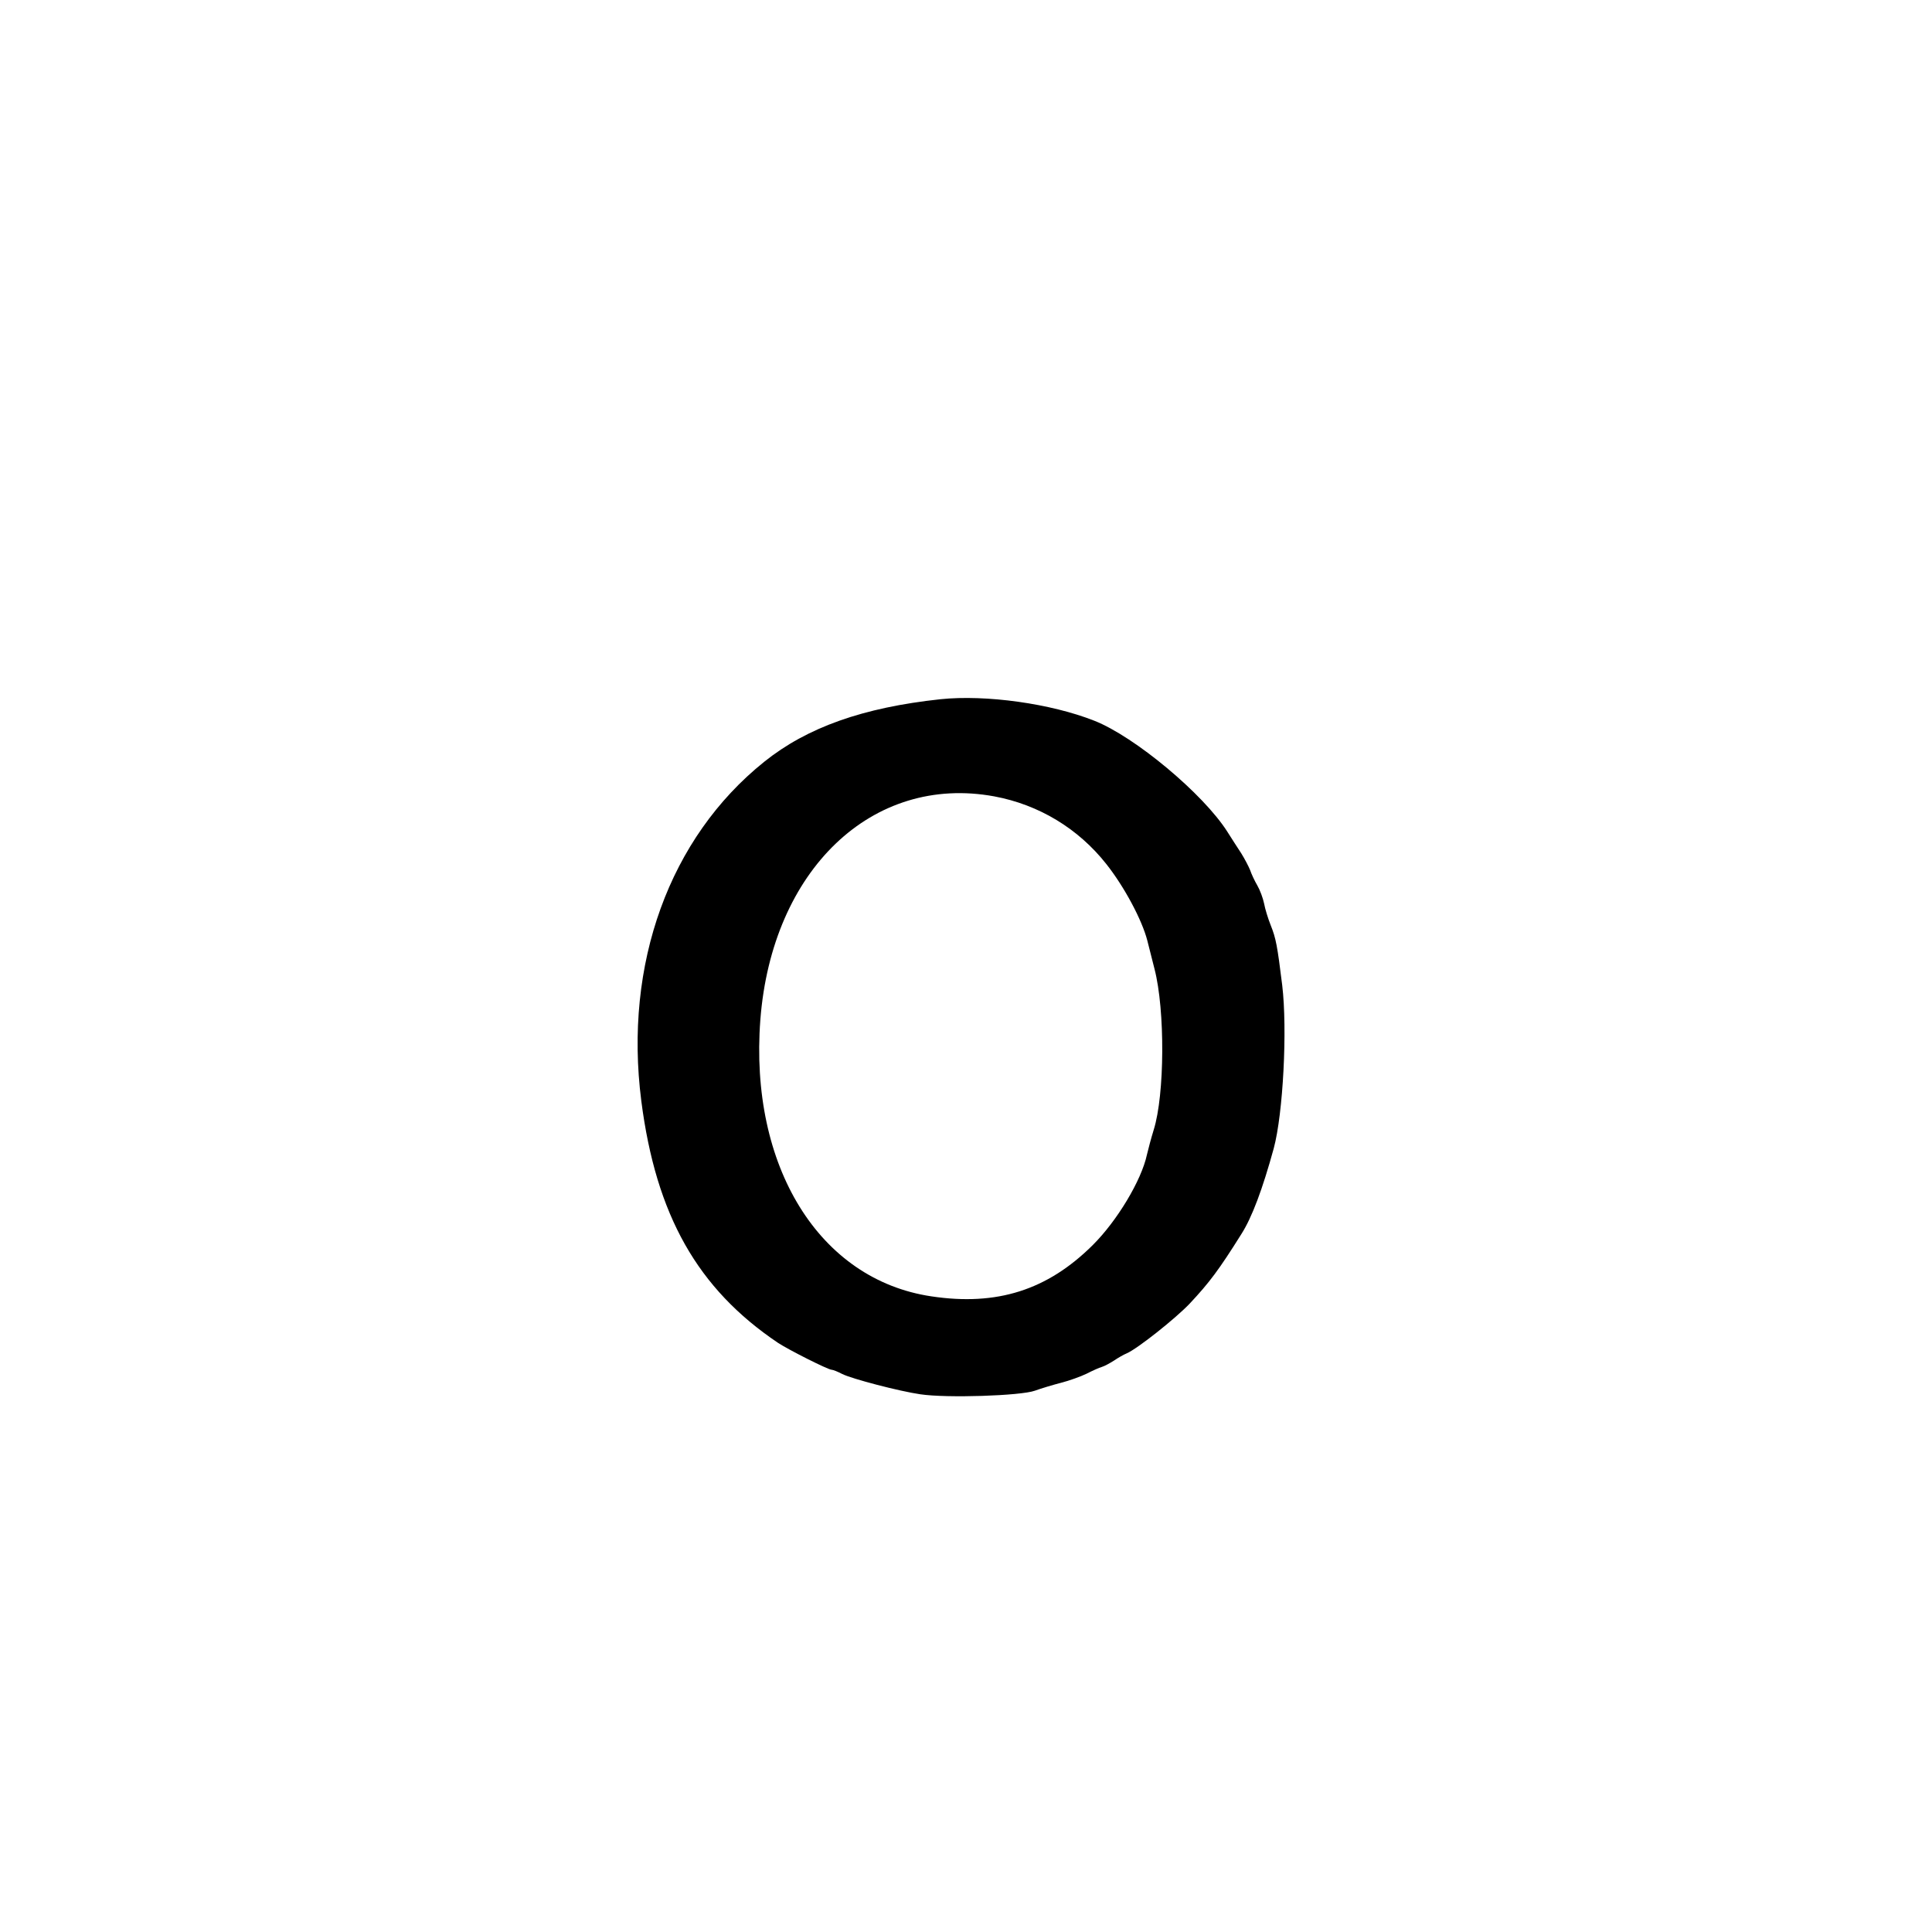
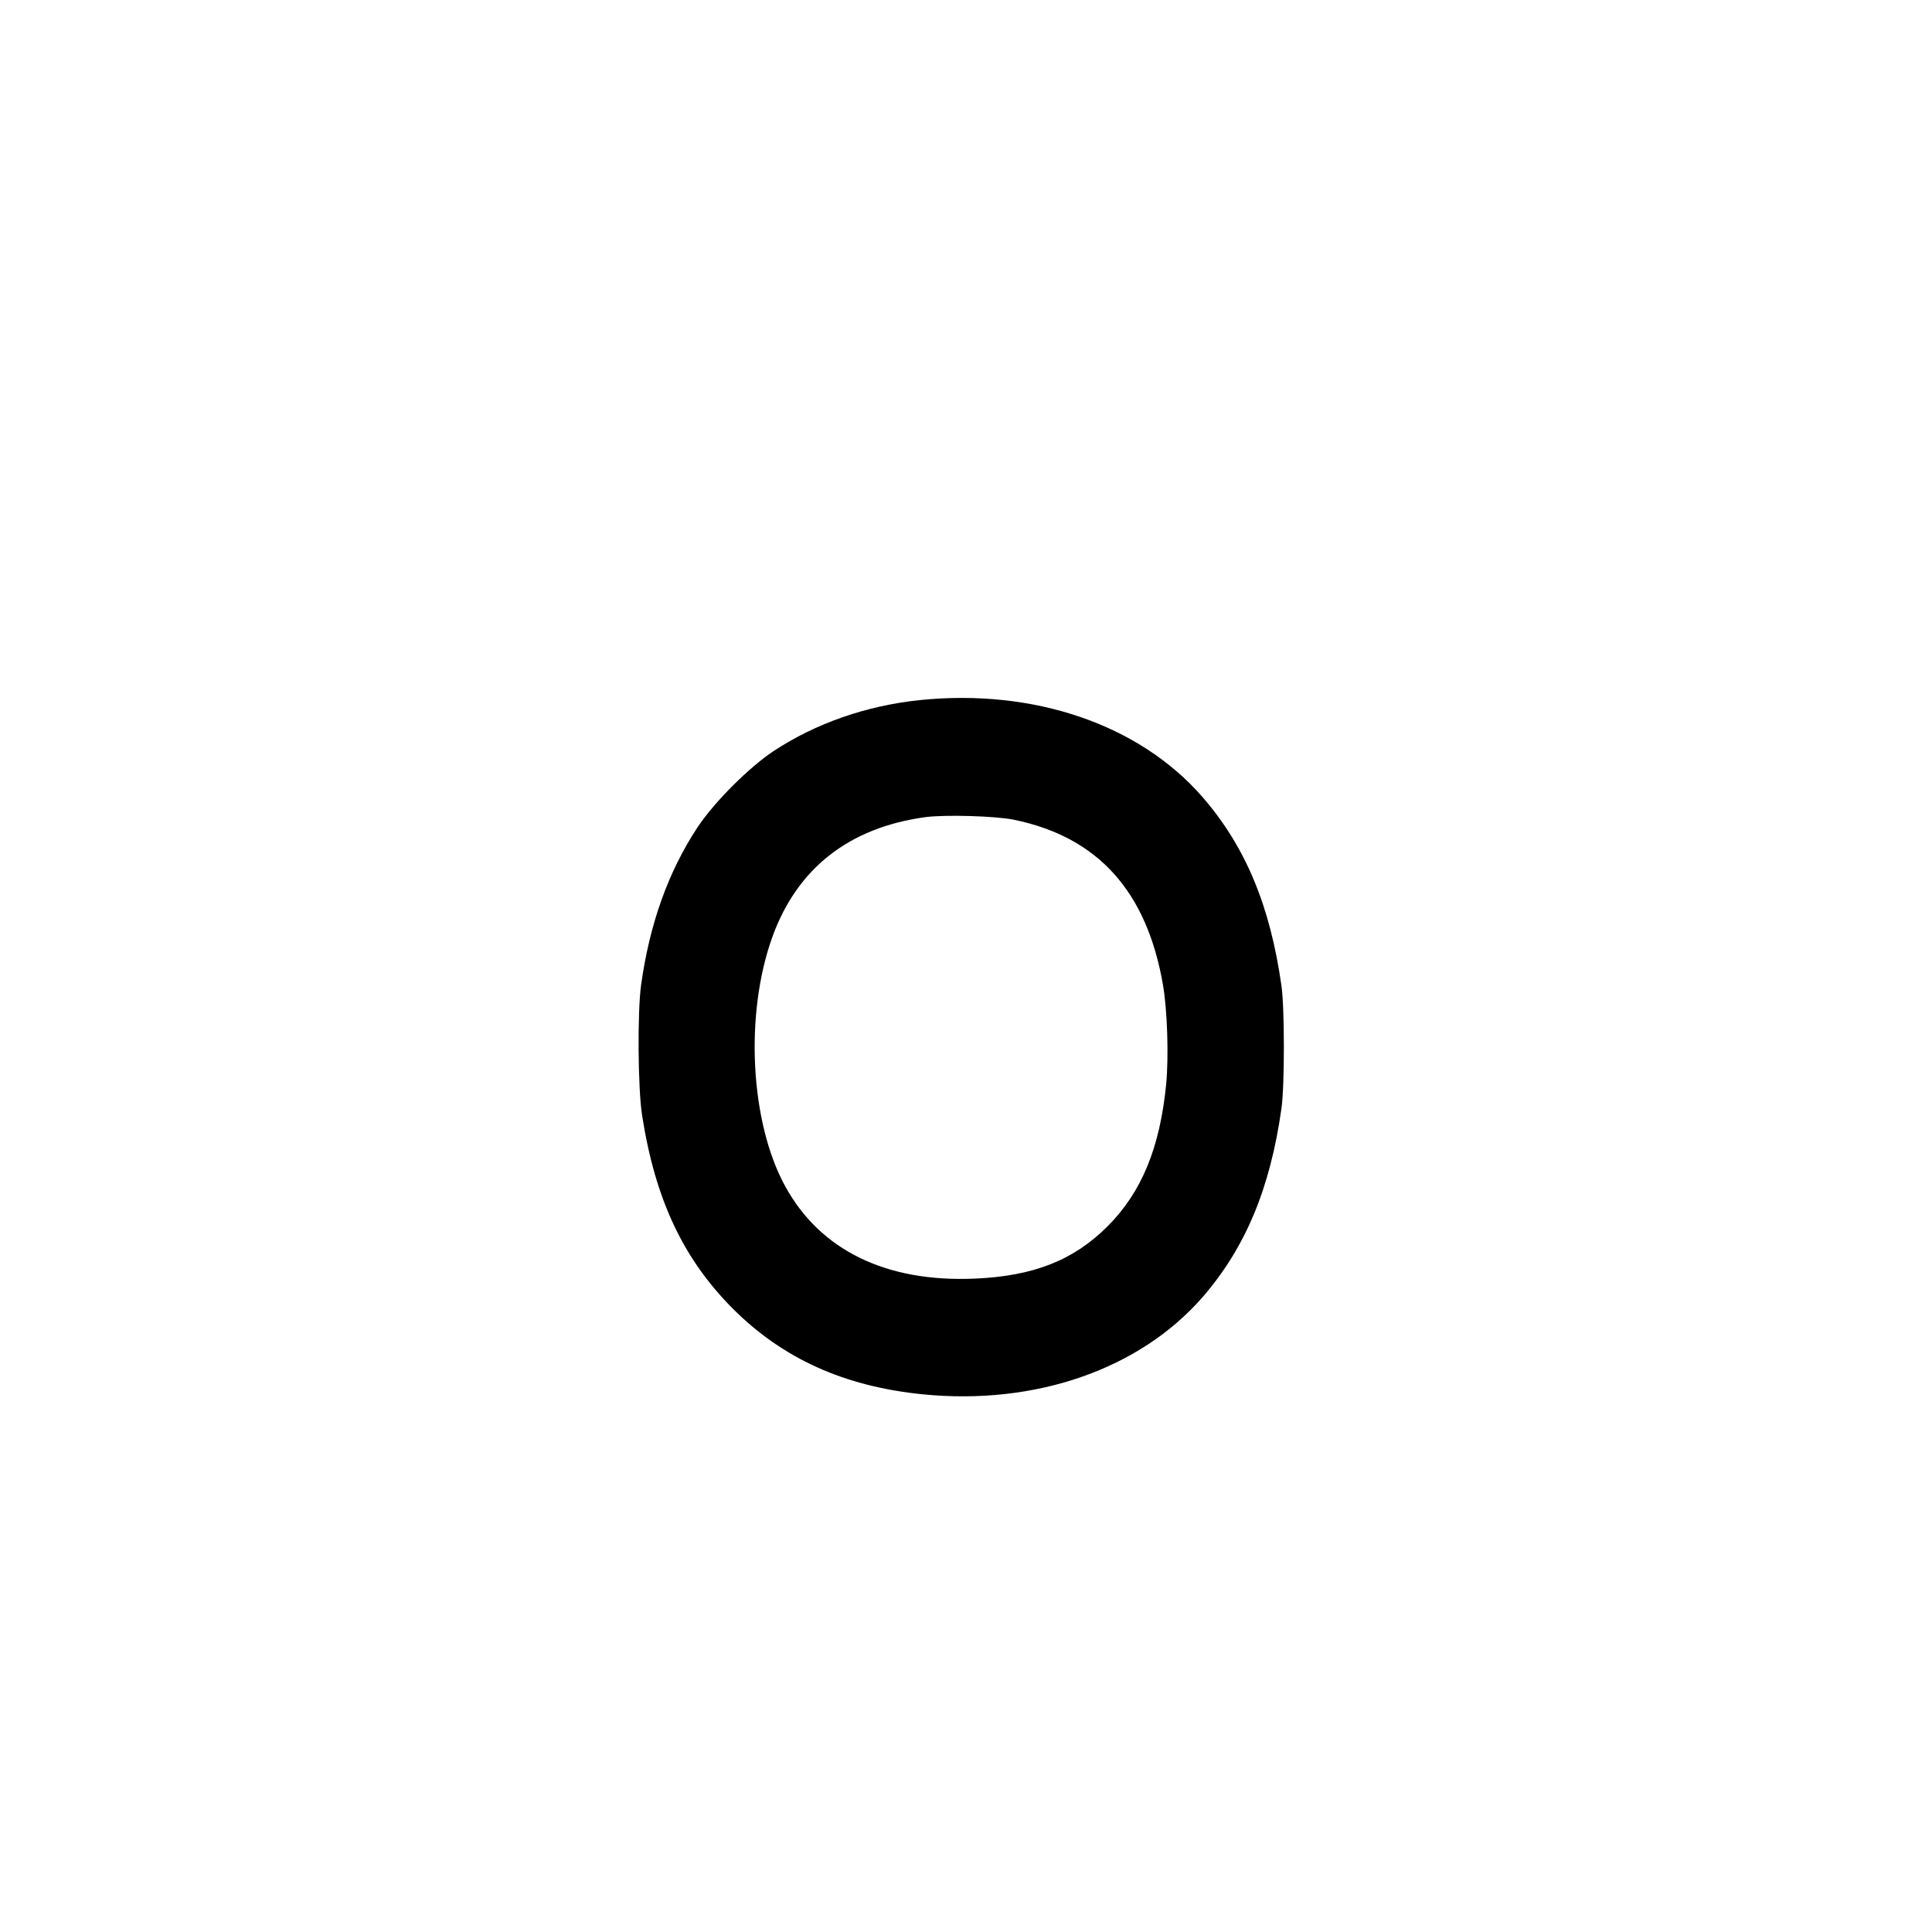
<svg xmlns="http://www.w3.org/2000/svg" width="1024" height="1024" viewBox="0 0 1024 1024">
-   <path d="M498.5 370.6C457.5 375.0 427.8 385.5 405.0 403.8C354.8 444.1 330.6 510.9 339.9 583.5C347.7 644.1 369.7 683.0 412.3 711.7C417.9 715.4 438.9 726.0 440.8 726.0C441.5 726.0 444.0 727.0 446.3 728.2C451.4 730.8 476.7 737.4 487.8 739.0C501.8 741.1 541.0 739.8 548.5 737.1C551.8 735.9 558.1 734.0 562.4 732.9C566.7 731.8 572.8 729.6 575.9 728.1C579.0 726.5 582.6 724.9 584.0 724.5C585.4 724.1 588.3 722.5 590.5 721.1C592.7 719.6 595.7 717.9 597.2 717.3C602.8 714.9 623.0 698.9 630.6 690.9C641.0 679.8 646.1 673.0 658.0 654.0C663.6 645.2 669.2 630.2 675.1 608.7C680.1 590.2 682.4 545.6 679.6 522.2C677.0 501.2 676.3 497.4 673.5 490.4C672.1 486.9 670.5 481.7 670.0 478.9C669.4 476.0 667.8 471.7 666.4 469.3C665.0 466.9 663.3 463.3 662.6 461.2C661.8 459.2 659.7 455.2 657.9 452.3C656.0 449.4 652.7 444.3 650.5 440.8C637.8 420.8 601.4 390.4 580.0 382.0C557.0 372.9 522.6 368.1 498.5 370.6ZM527.0 422.1C550.6 426.5 571.5 439.1 586.4 458.0C595.9 470.0 605.3 487.6 608.1 498.5C609.1 502.3 610.8 509.1 611.9 513.5C617.6 535.5 617.3 580.3 611.5 598.8C610.2 603.0 608.6 609.0 607.9 612.0C605.0 625.6 592.1 647.1 579.1 660.0C555.1 683.8 528.4 692.3 493.7 687.1C434.2 678.3 397.1 618.2 403.0 540.5C409.1 461.1 462.3 410.2 527.0 422.1Z" fill="#000000" fill-rule="nonzero" />
+   <path d="M487.1 371.1C459.0 374.1 432.3 383.4 410.0 398.1C397.1 406.6 378.5 425.2 369.7 438.5C354.2 462.0 344.3 489.7 339.8 522.0C337.8 536.5 338.1 576.7 340.3 591.0C347.2 635.5 362.0 667.1 388.4 693.6C414.9 720.1 447.4 734.8 488.9 739.0C548.7 745.0 604.0 725.8 637.4 687.5C660.1 661.3 673.2 630.0 679.2 587.5C680.9 575.7 680.9 534.3 679.2 522.5C673.2 480.0 660.1 448.7 637.4 422.5C603.8 383.9 547.9 364.8 487.1 371.1ZM537.5 434.5C582.0 443.7 607.8 472.4 616.4 522.0C618.7 535.3 619.5 559.9 618.1 574.6C614.8 608.3 605.1 631.9 587.0 650.0C569.0 668.0 547.7 676.4 516.5 677.7C469.7 679.7 434.8 662.7 416.2 628.8C397.6 594.9 394.6 537.8 409.3 496.8C422.4 460.3 450.0 438.6 490.5 433.1C500.8 431.7 528.0 432.5 537.5 434.5Z" fill="#000000" fill-rule="nonzero" />
</svg>
